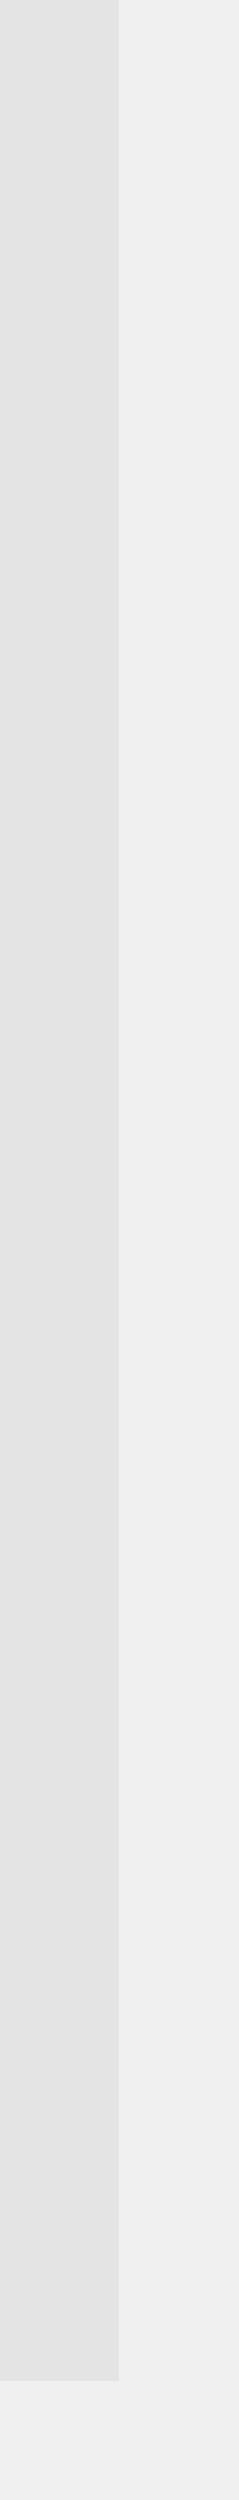
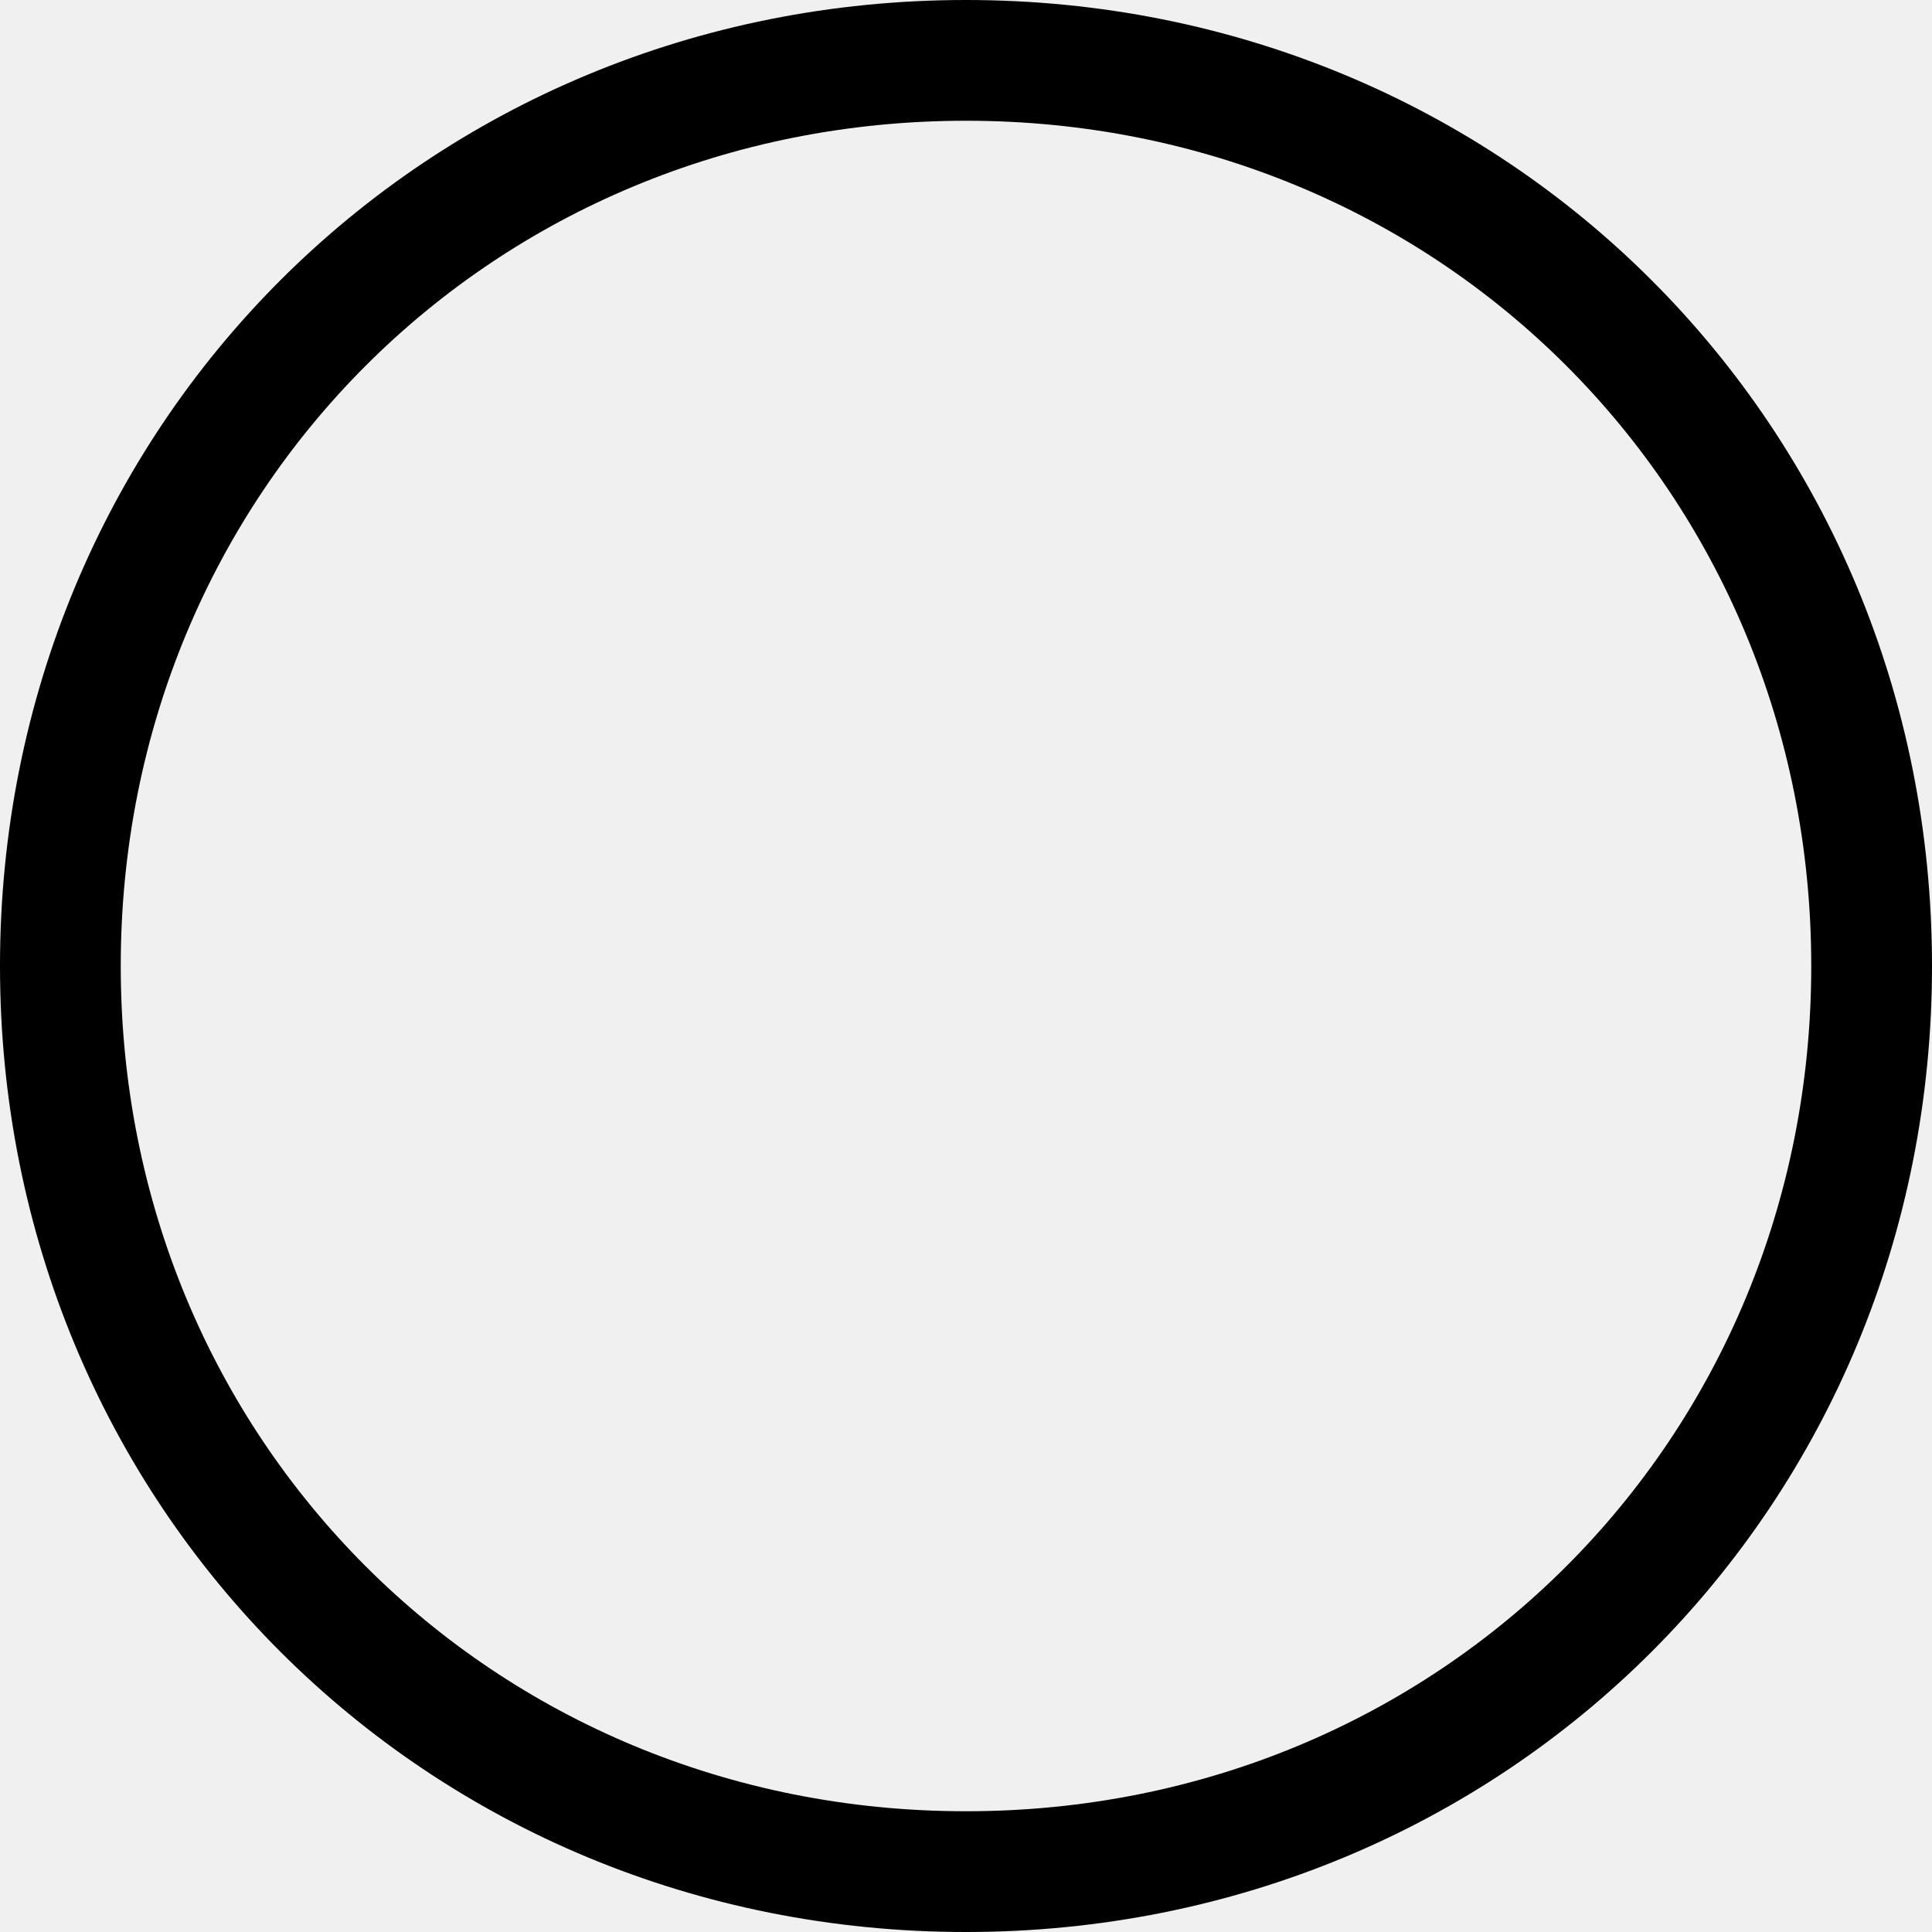
- <svg xmlns="http://www.w3.org/2000/svg" version="1.1" width="2px" height="21px">
-   <g transform="matrix(1 0 0 1 -330 -54 )">
-     <path d="M 330.5 54  L 330.5 74  " stroke-width="1" stroke="#e4e4e4" fill="none" />
+ <svg xmlns="http://www.w3.org/2000/svg" version="1.1" width="16px" height="16px">
+   <g transform="matrix(1 0 0 1 -341 -56 )">
+     <path d="M 349 56  C 353.48 56  357 59.52  357 64  C 357 68.48  353.48 72  349 72  C 344.52 72  341 68.48  341 64  C 341 59.52  344.52 56  349 56  Z " fill-rule="nonzero" fill="#ffffff" stroke="none" fill-opacity="0" />
+     <path d="M 349 56.5  C 353.2 56.5  356.5 59.8  356.5 64  C 356.5 68.2  353.2 71.5  349 71.5  C 344.8 71.5  341.5 68.2  341.5 64  C 341.5 59.8  344.8 56.5  349 56.5  Z " stroke-width="1" stroke="#000000" fill="none" />
  </g>
</svg>
